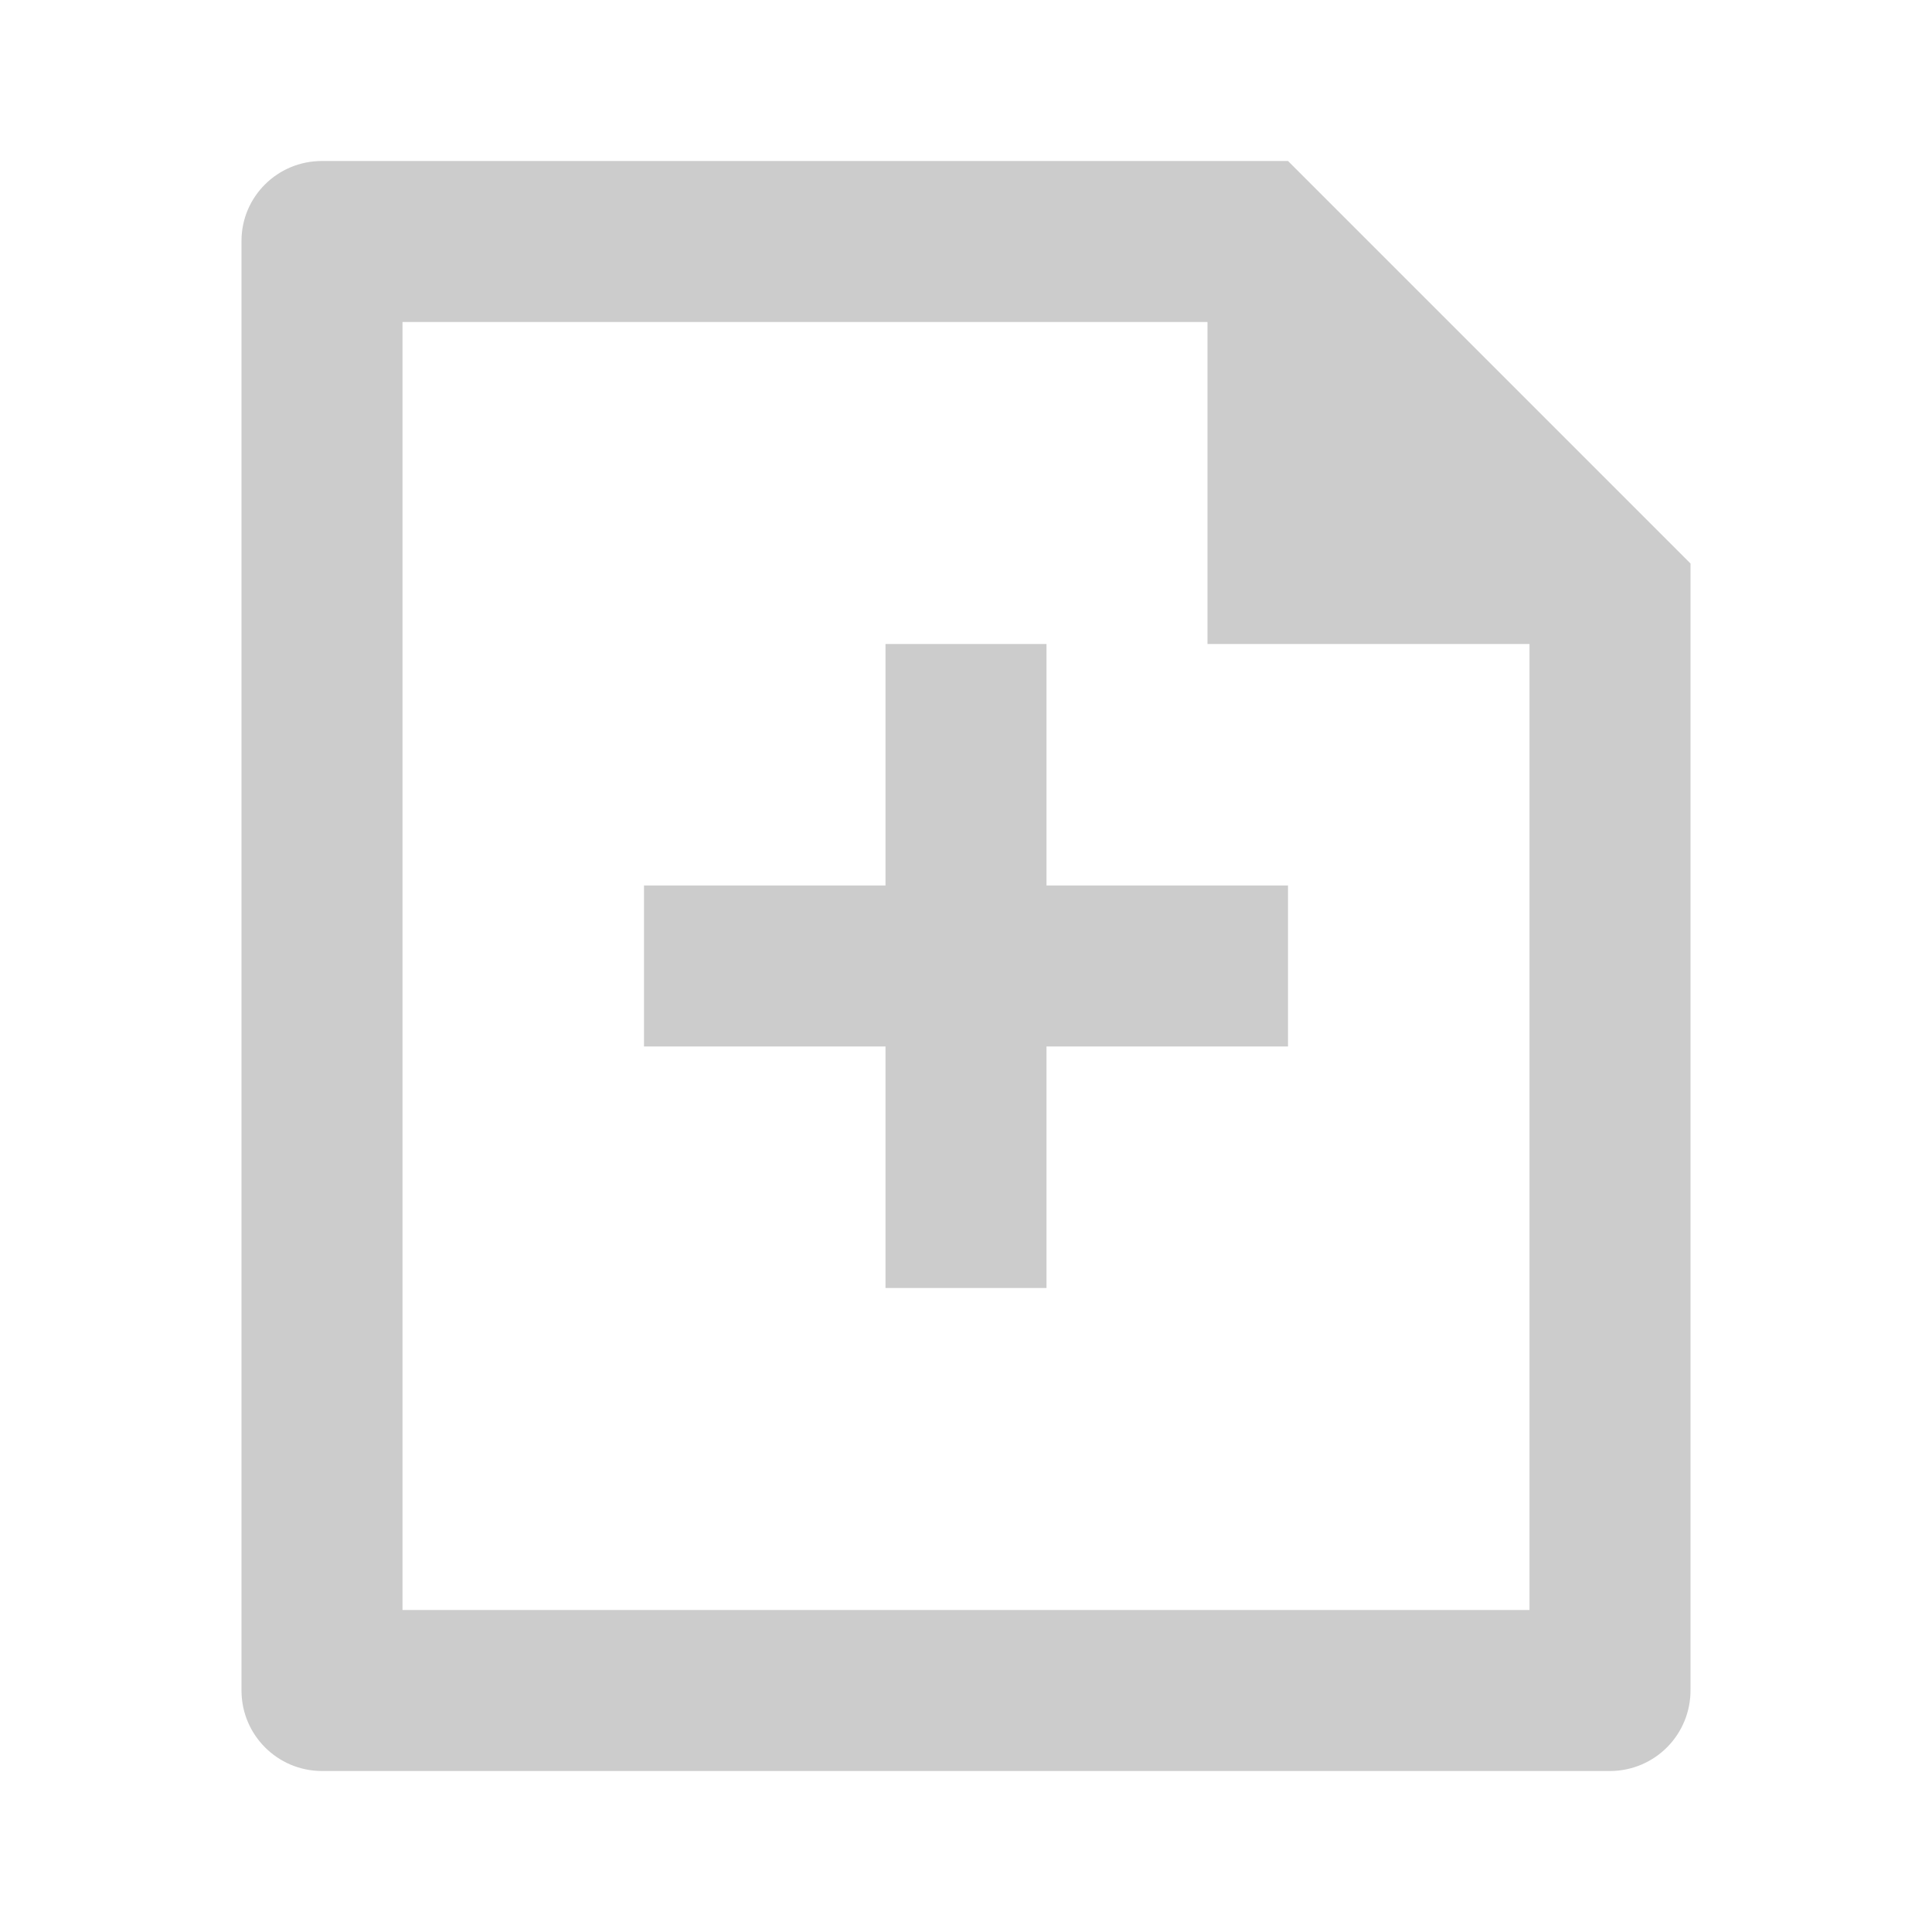
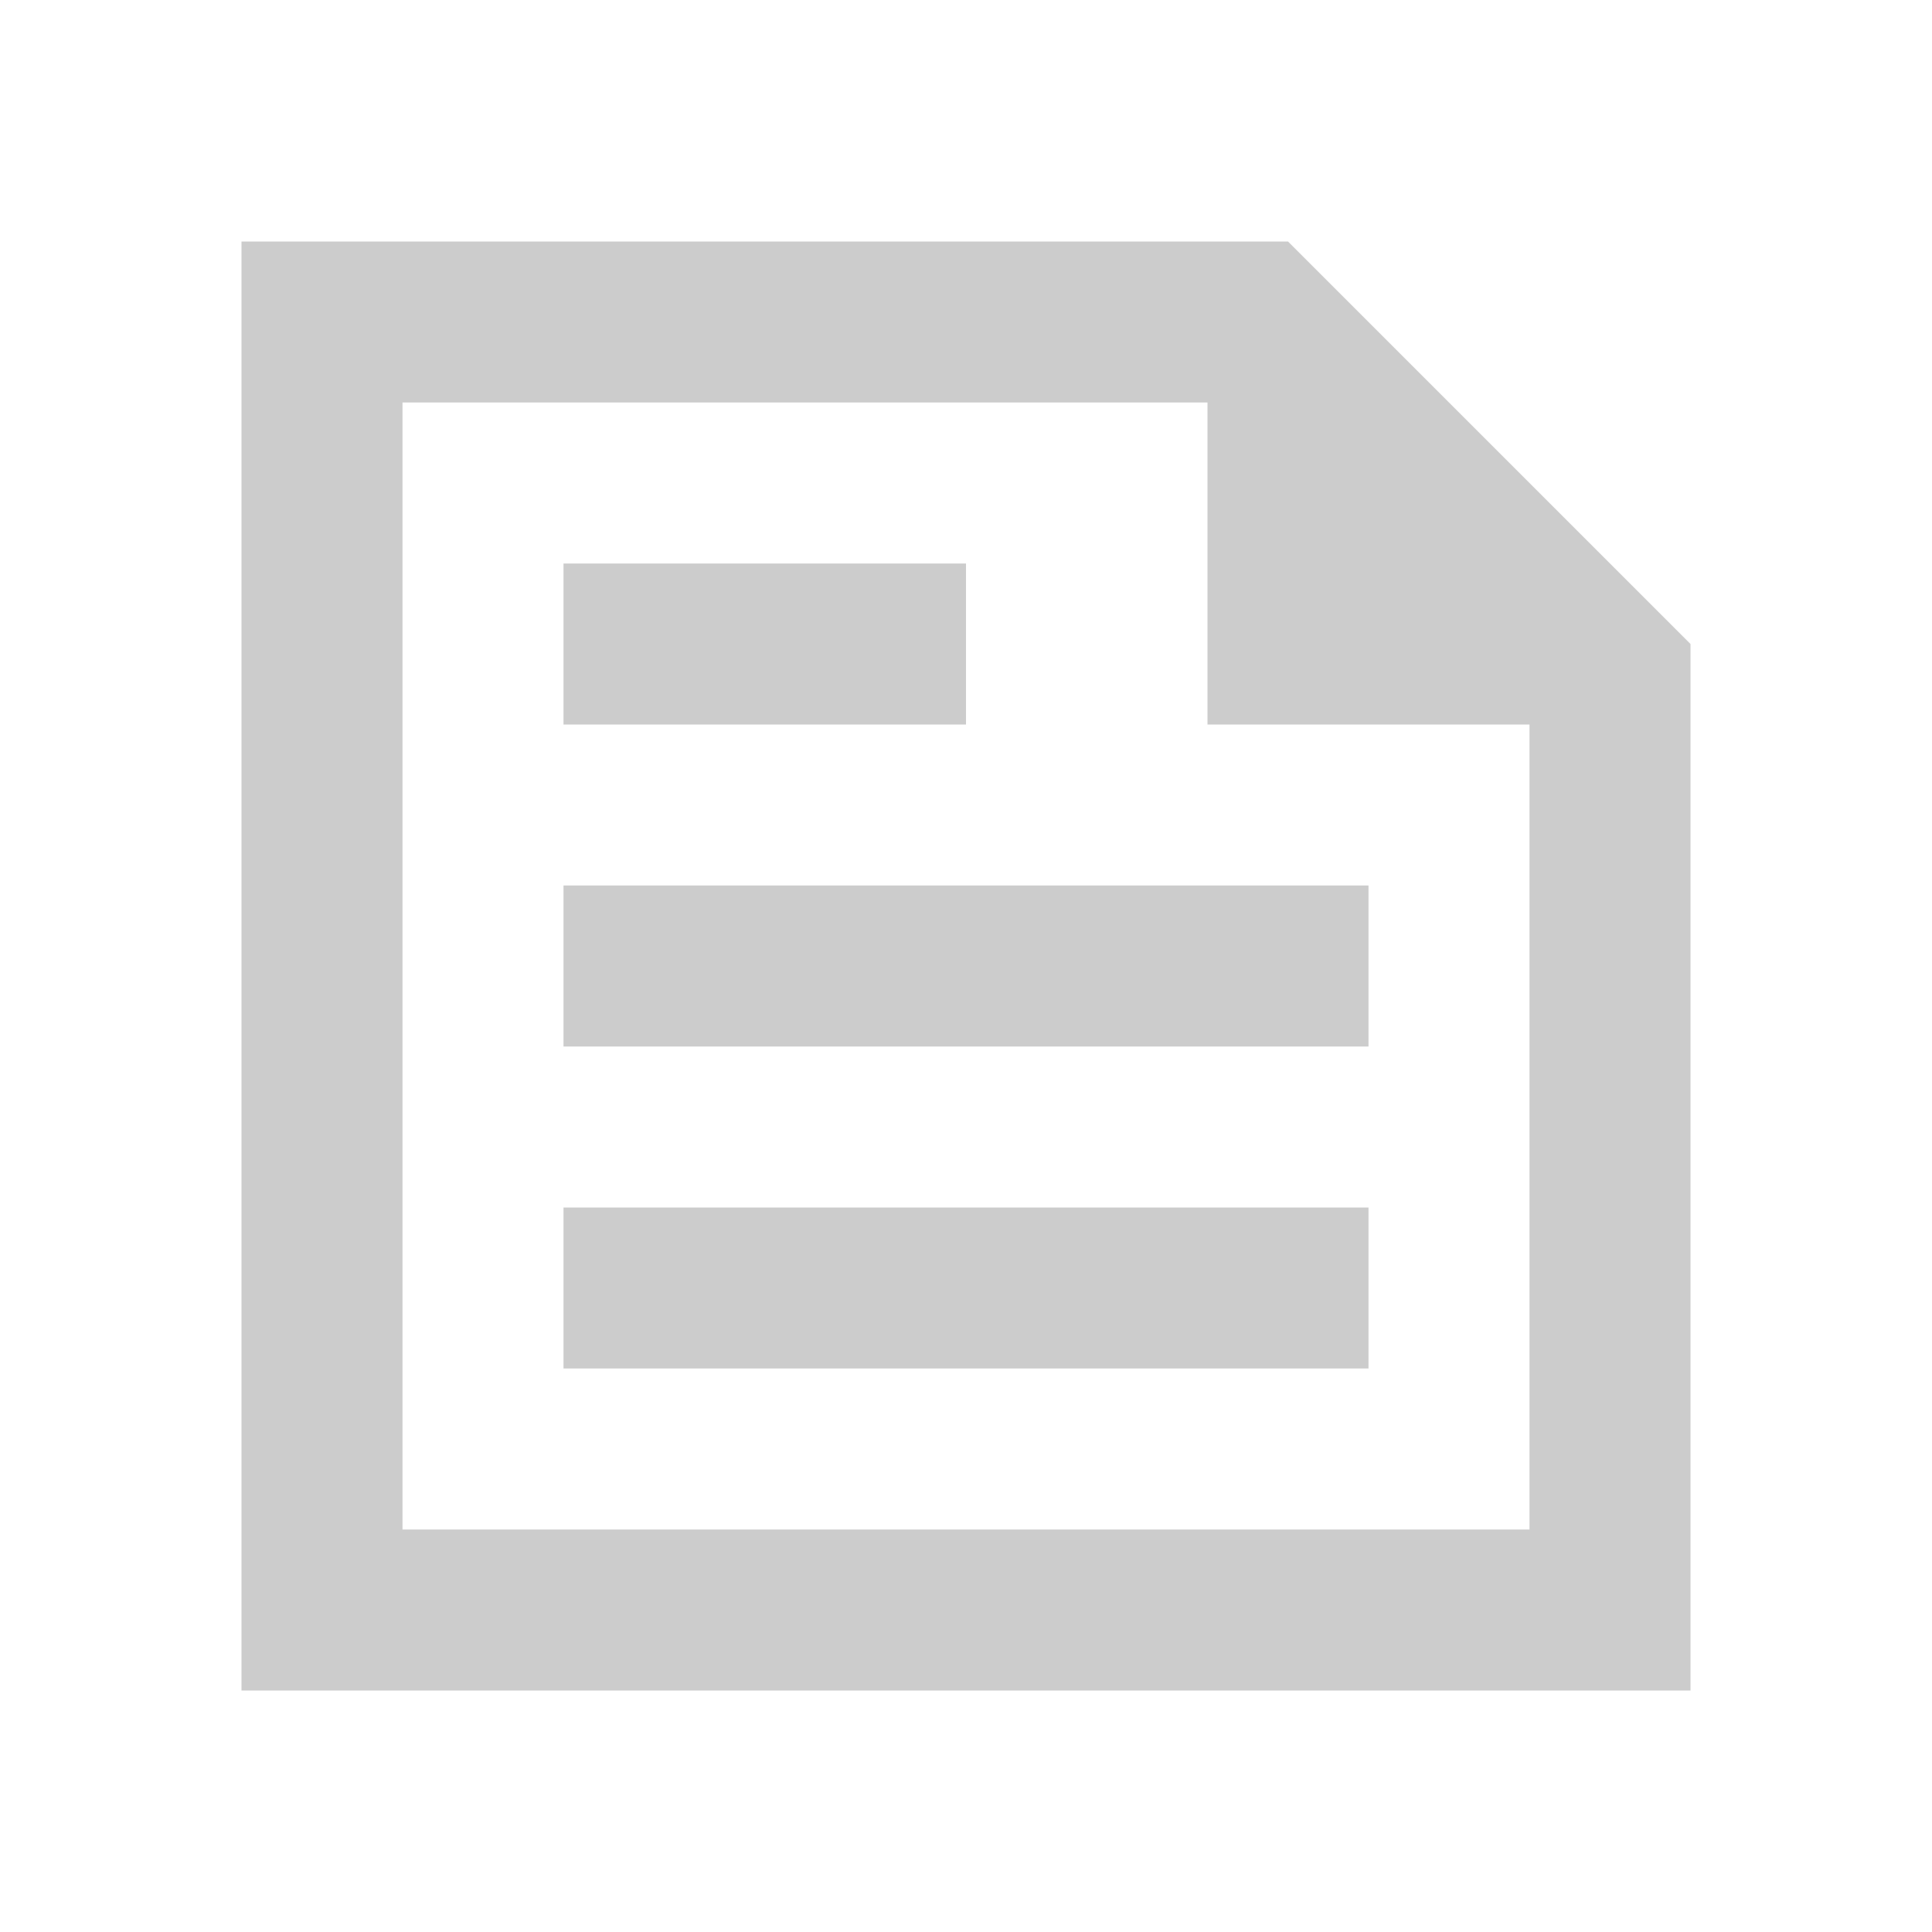
- <svg xmlns="http://www.w3.org/2000/svg" t="1742365308040" class="icon" viewBox="0 0 1024 1024" version="1.1" p-id="7277" width="200" height="200">
-   <path d="M640 170.667H213.333v682.667h597.333V341.333h-170.667V170.667zM128 127.659C128 104.277 147.072 85.333 170.581 85.333H682.667l213.333 213.333v596.992A42.667 42.667 0 0 1 853.632 938.667H170.368A42.667 42.667 0 0 1 128 896.341V127.659zM469.333 469.333V341.333h85.333v128h128v85.333h-128v128h-85.333v-128H341.333v-85.333h128z" fill="#CCCCCC" p-id="7278" />
+ <svg xmlns="http://www.w3.org/2000/svg" width="24" height="24" viewBox="0 0 24 24">
+   <path fill="#CCCCCC" d="M3 21V3h13l5 5v13zm2-2h14V9h-4V5H5zm2-2h10v-2H7zm0-8h5V7H7zm0 4h10v-2H7zM5 5v4zv14z" />
</svg>
